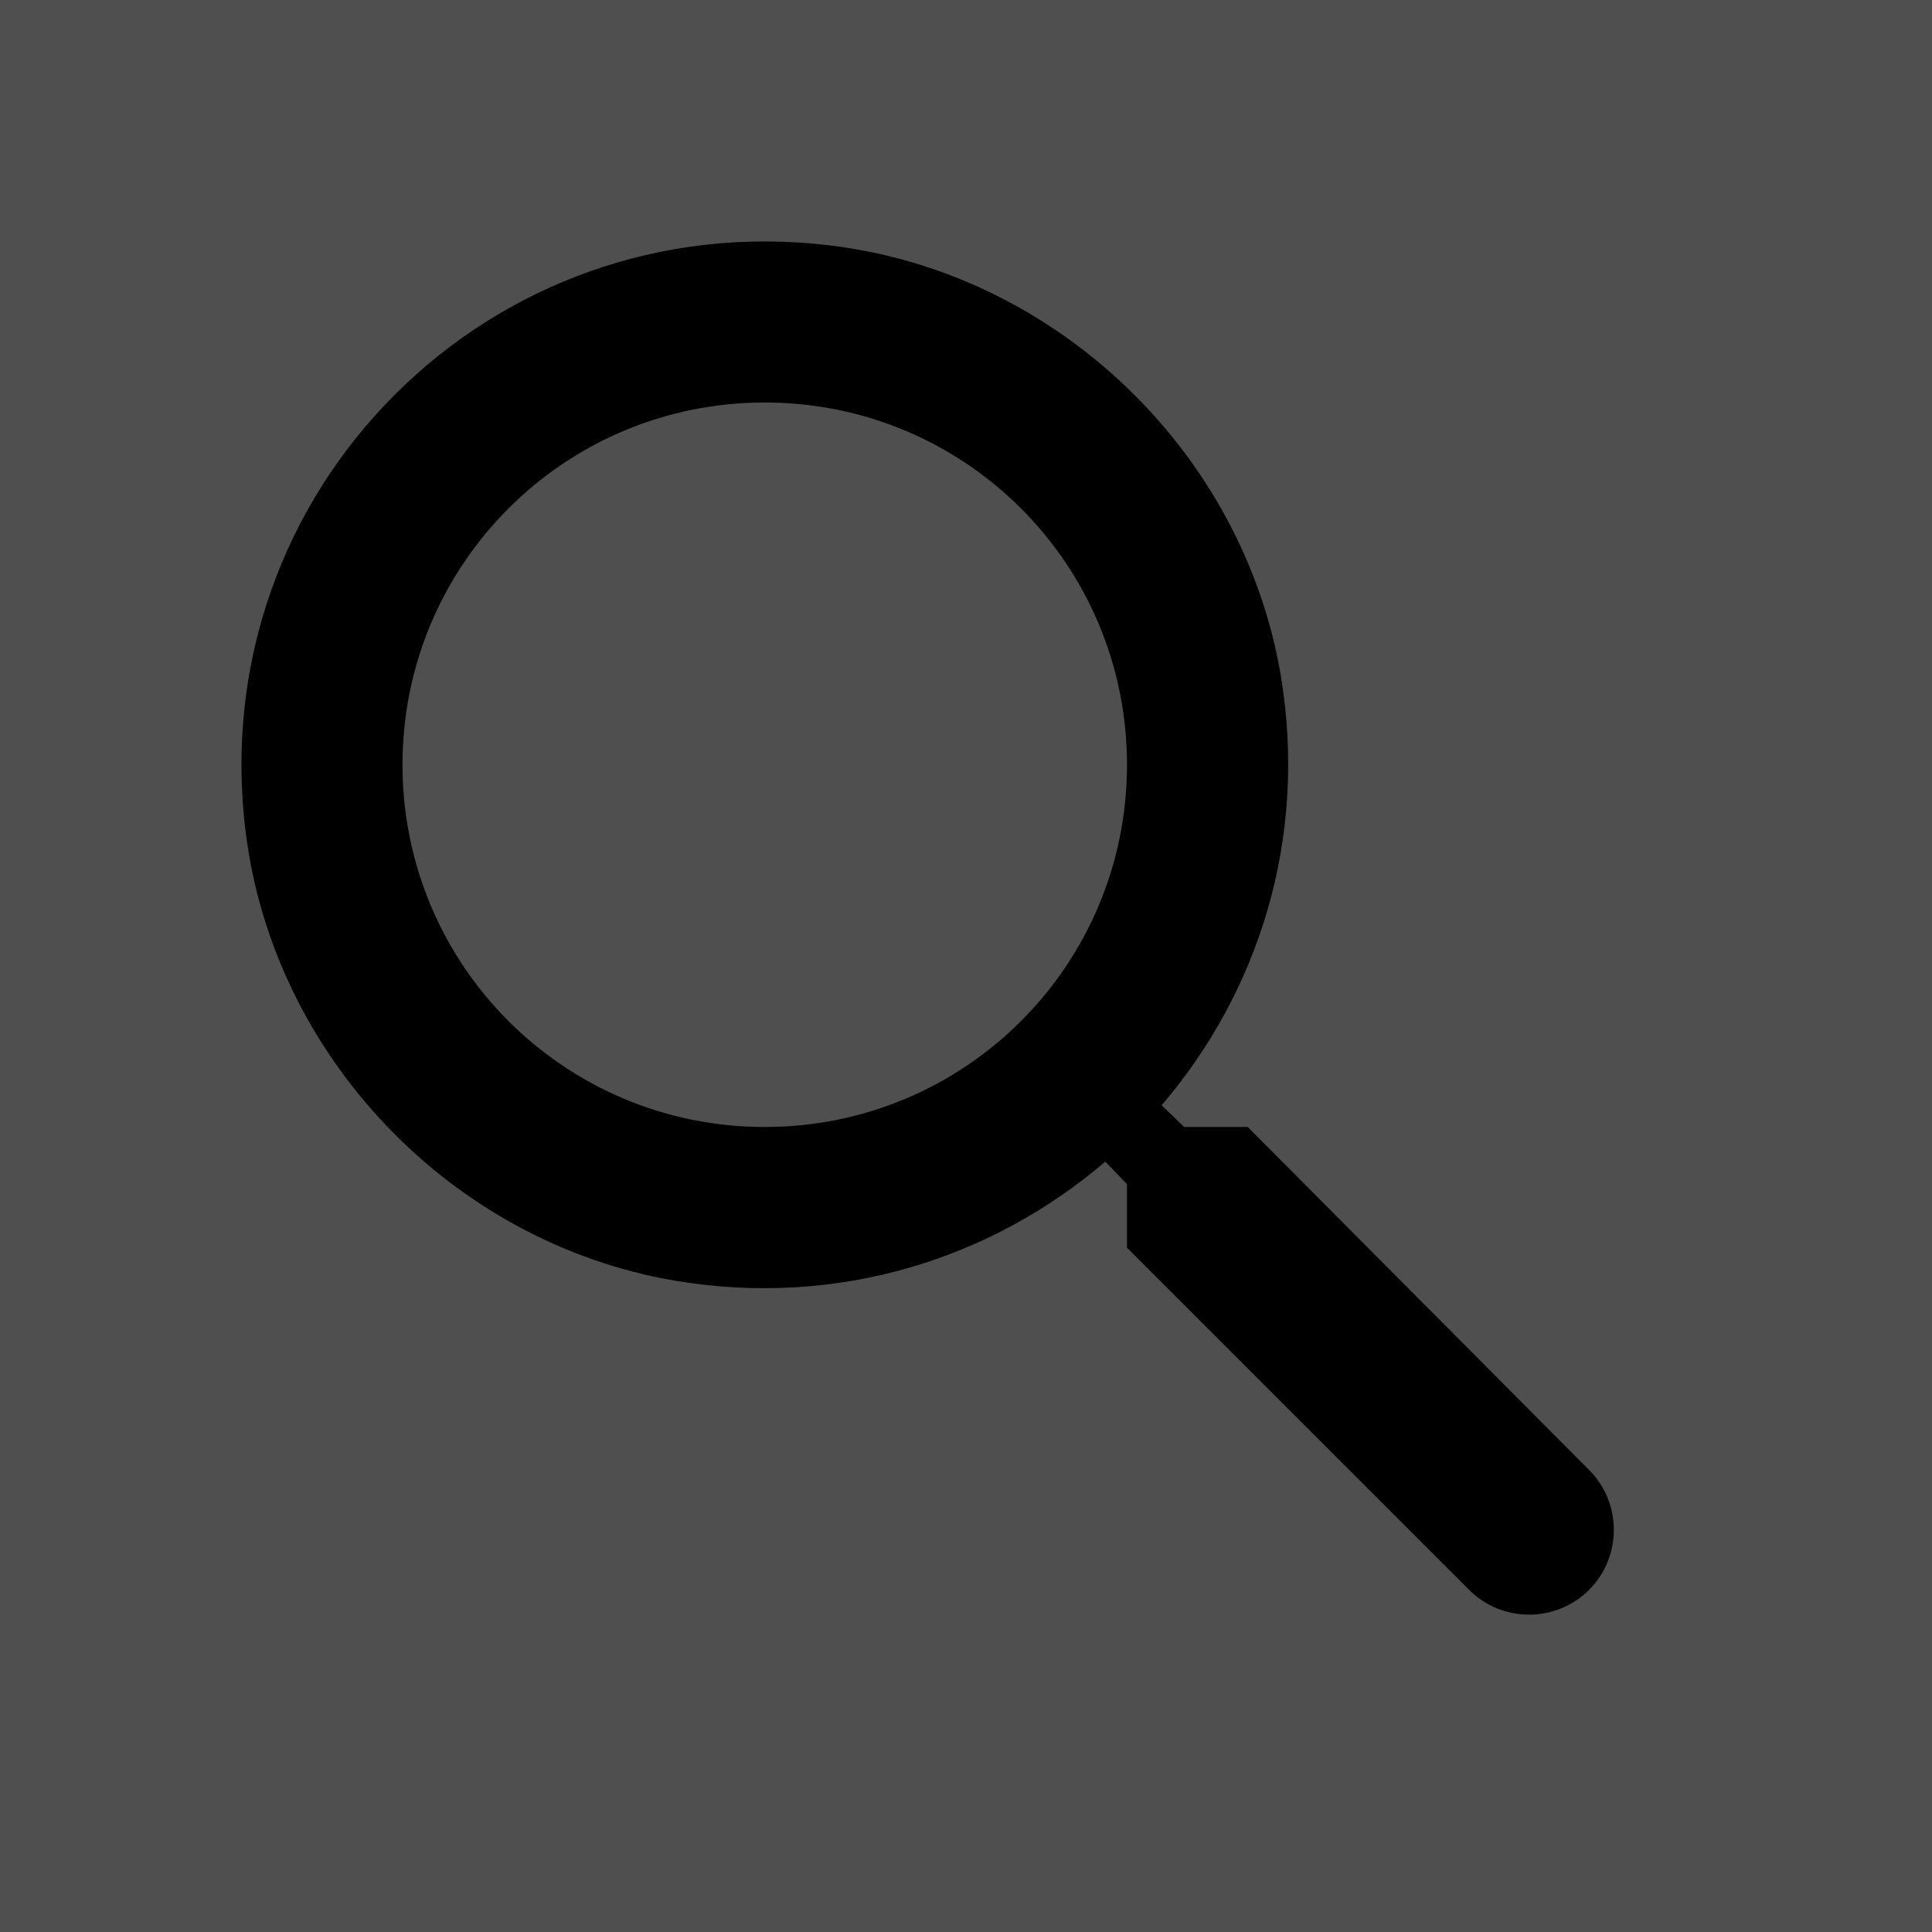
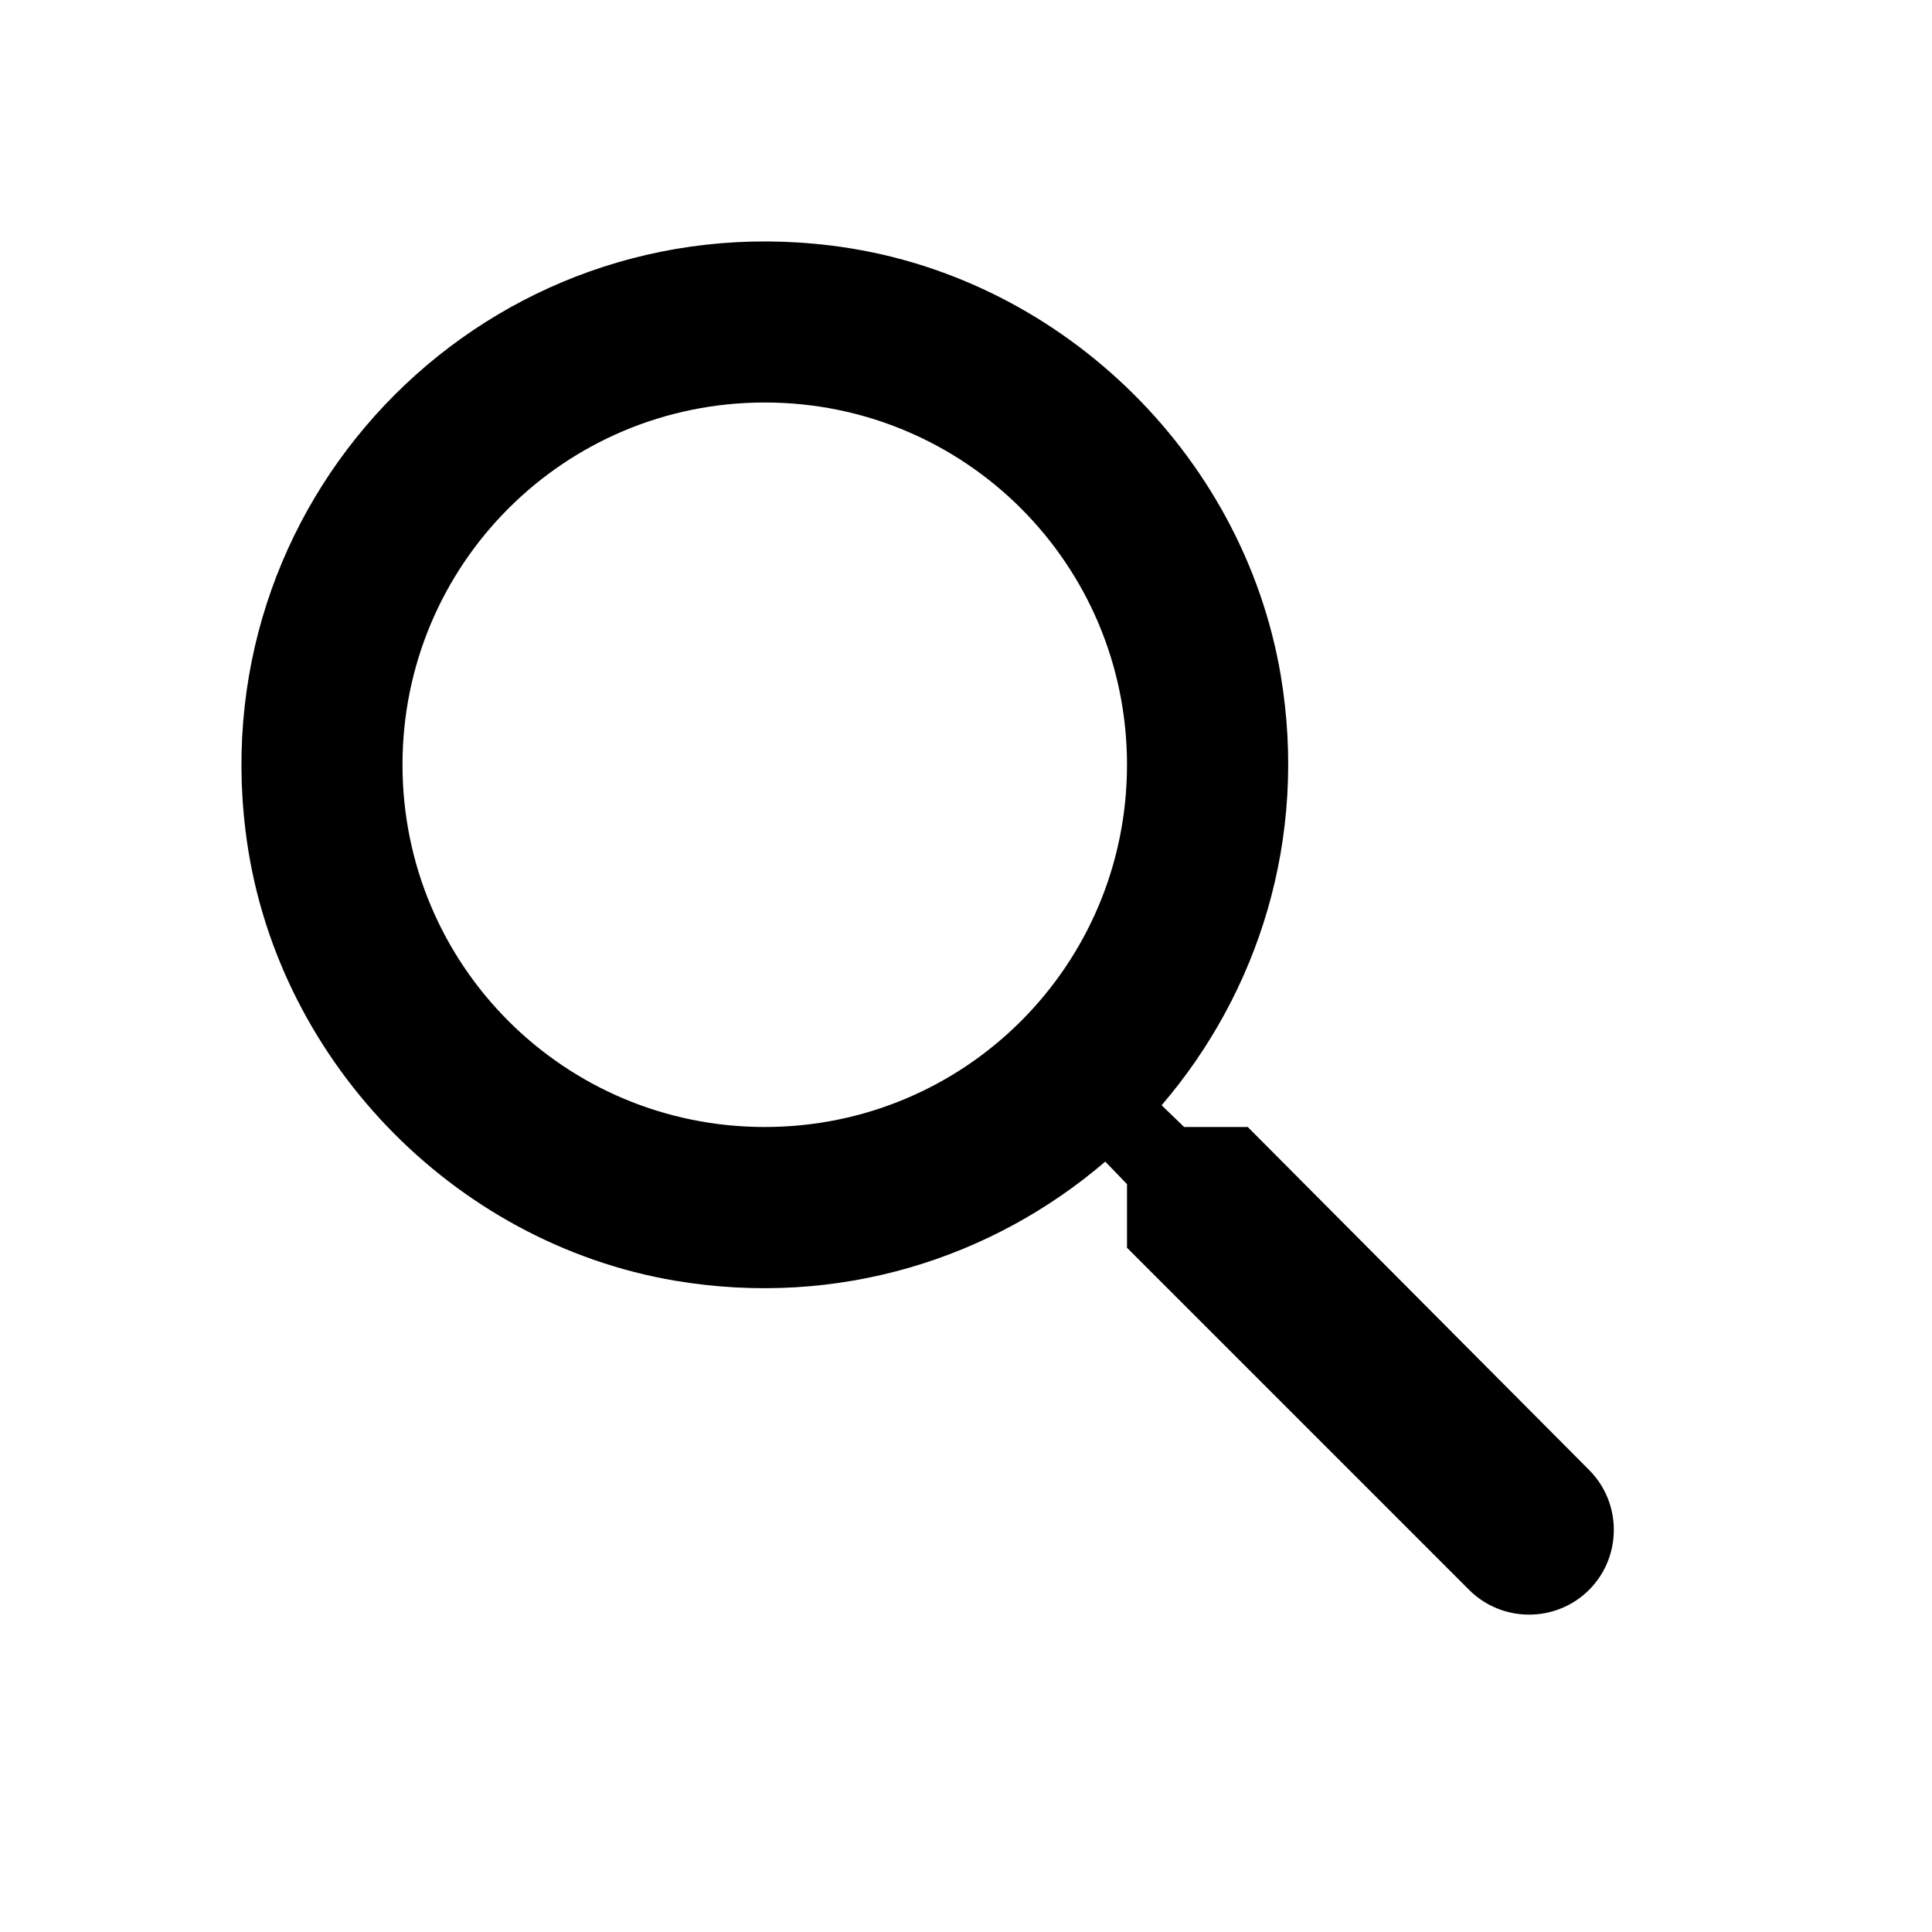
<svg xmlns="http://www.w3.org/2000/svg" width="24" height="24" viewBox="0 0 24 24">
-   <path fill="#4F4F4F" d="M0 0h24v24H0V0z" />
+   <path fill="none" d="M0 0h24v24H0V0z" />
  <path d="M15.5 14h-.79l-.28-.27c1.2-1.4 1.82-3.31 1.48-5.34-.47-2.78-2.79-5-5.59-5.34-4.23-.52-7.79 3.04-7.27 7.27.34 2.8 2.56 5.12 5.34 5.59 2.03.34 3.94-.28 5.34-1.48l.27.28v.79l4.25 4.25c.41.41 1.08.41 1.49 0 .41-.41.41-1.08 0-1.49L15.5 14zm-6 0C7.01 14 5 11.99 5 9.5S7.01 5 9.5 5 14 7.01 14 9.5 11.99 14 9.5 14z" />
</svg>
